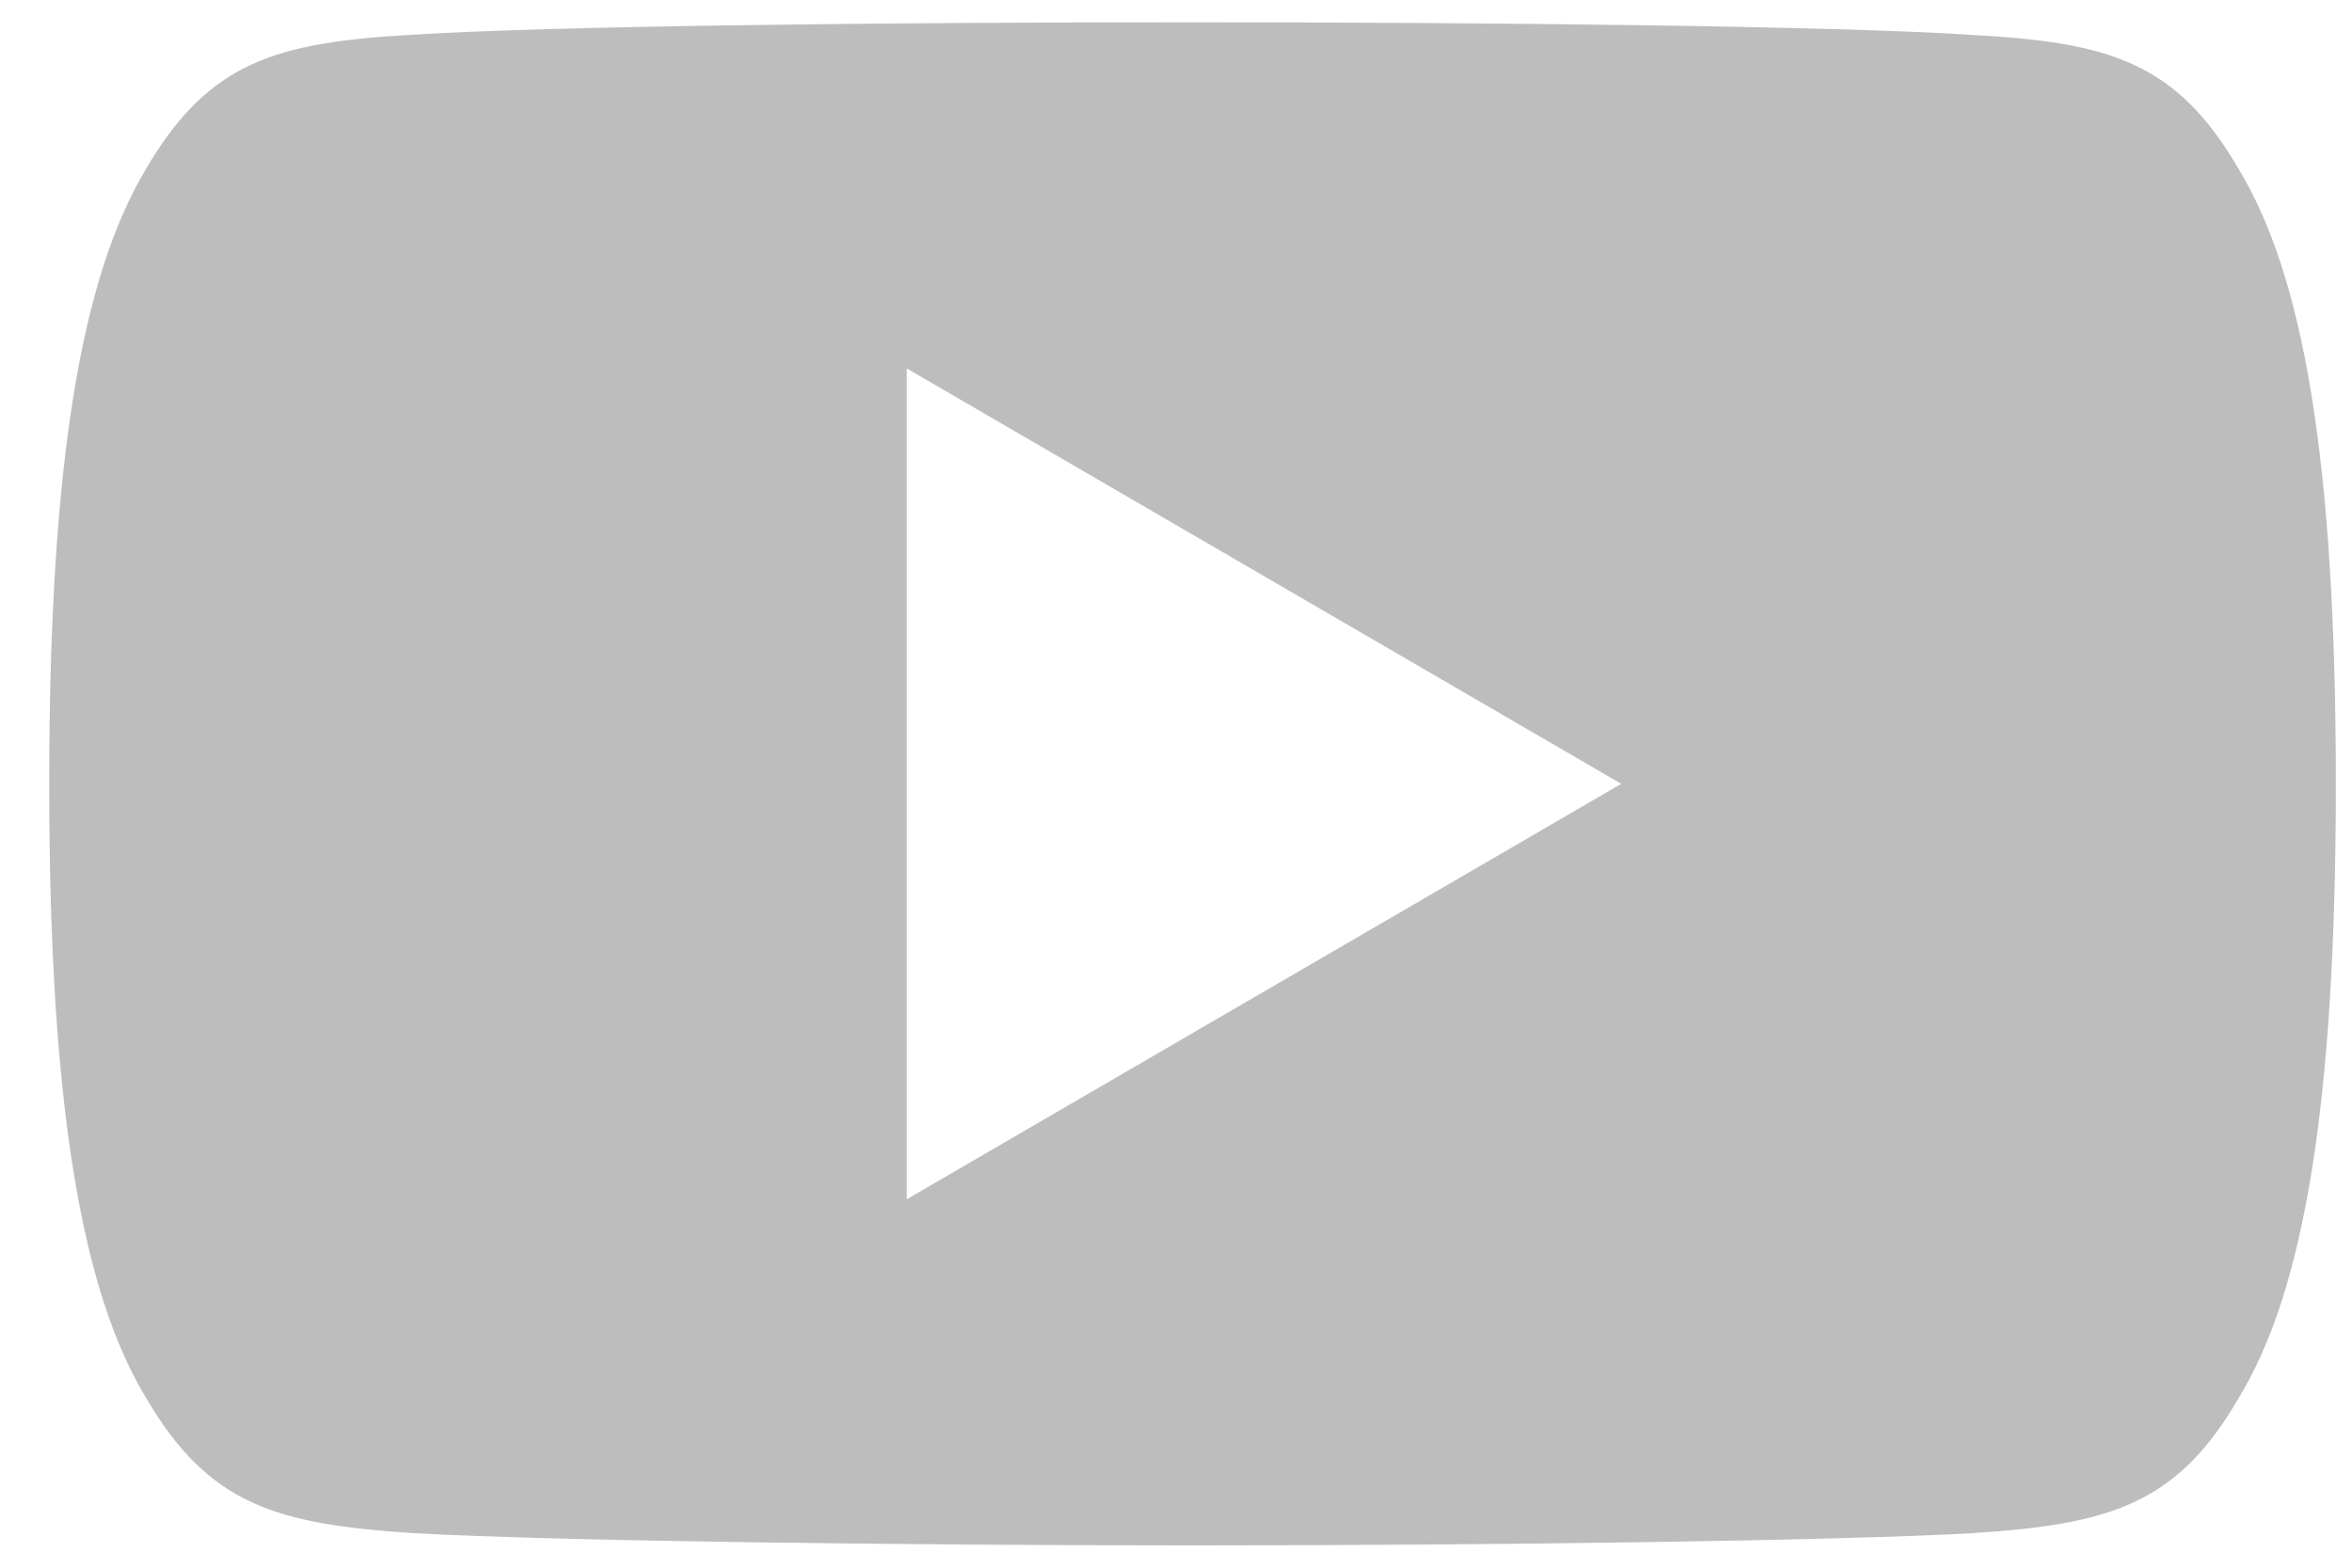
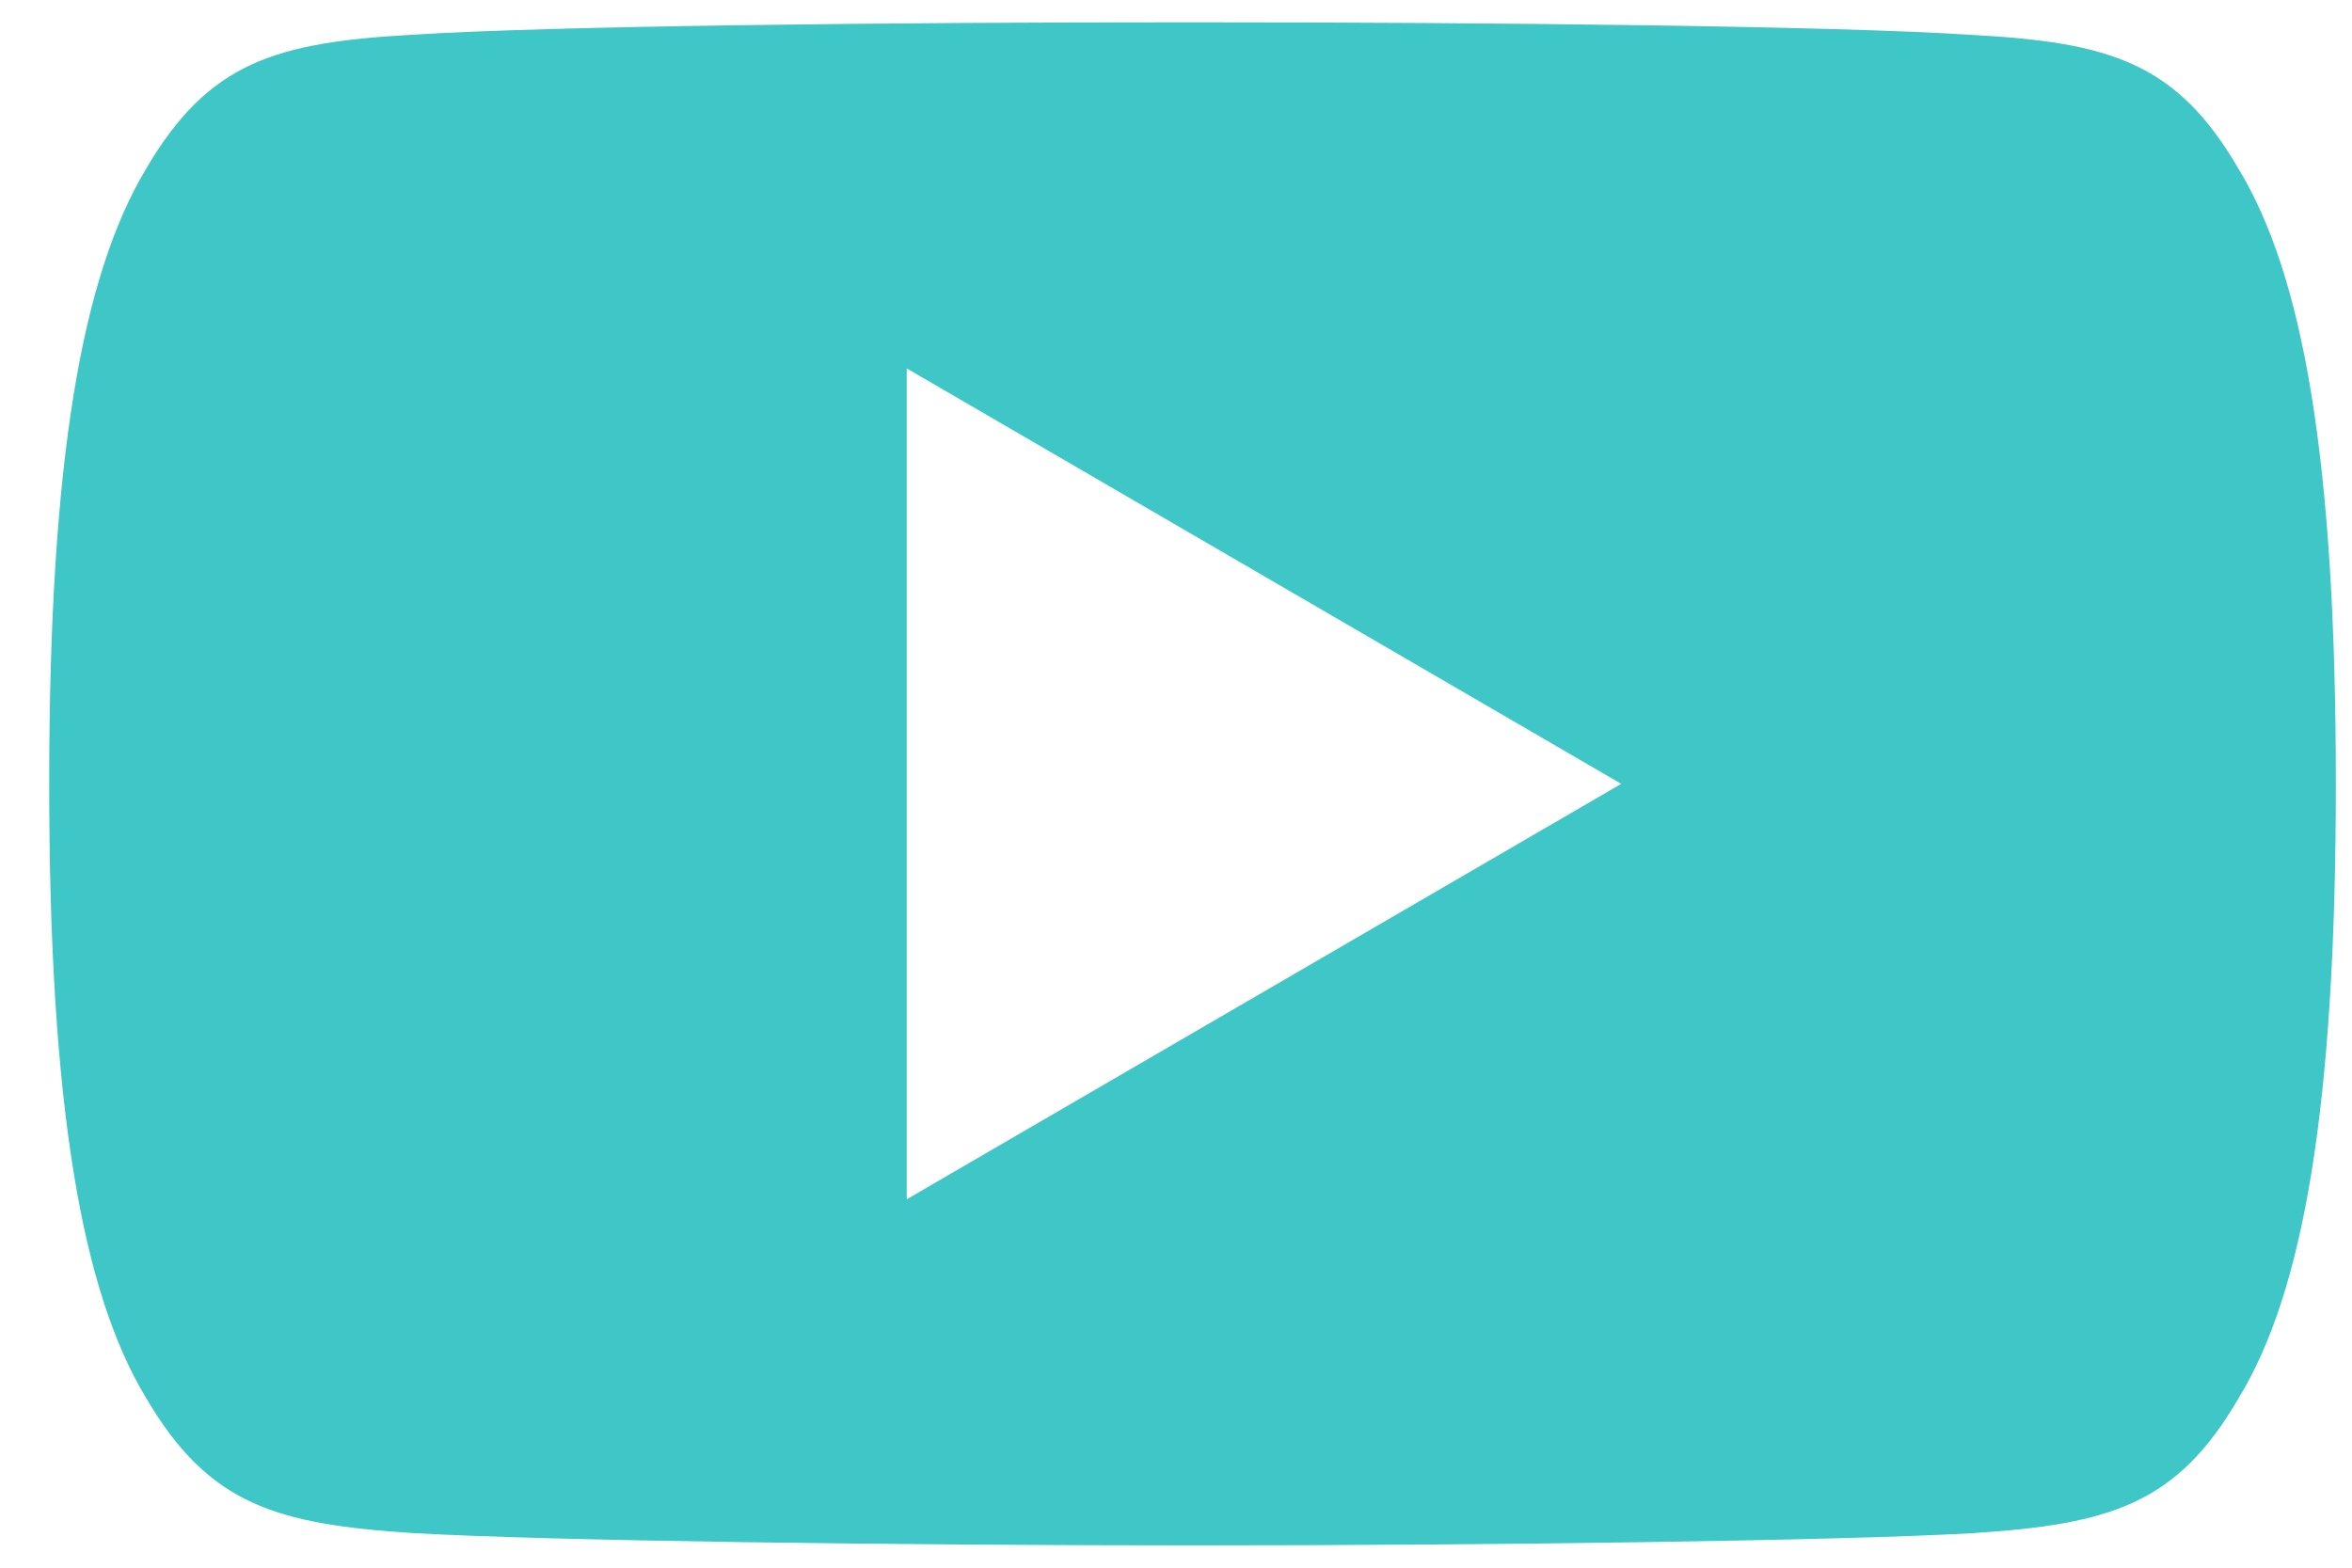
<svg xmlns="http://www.w3.org/2000/svg" width="39" height="26">
-   <path d="M37.12 2.803C36.092 1.03 34.975.703 32.703.579 30.433.43 24.724.37 19.779.37 14.824.368 9.113.43 6.845.576c-2.268.126-3.386.45-4.424 2.226C1.36 4.573.816 7.623.816 12.993v.017c0 5.347.545 8.42 1.605 10.172 1.038 1.773 2.154 2.095 4.422 2.244 2.27.129 7.98.204 12.936.204 4.945 0 10.654-.075 12.926-.202 2.273-.149 3.389-.47 4.417-2.244 1.069-1.752 1.61-4.825 1.61-10.171v-.019c0-5.372-.541-8.422-1.612-10.192zM15.035 19.89V6.11L26.883 13l-11.848 6.89z" fill="#BDBDBD" />
+   <path d="M37.12 2.803C36.092 1.03 34.975.703 32.703.579 30.433.43 24.724.37 19.779.37 14.824.368 9.113.43 6.845.576c-2.268.126-3.386.45-4.424 2.226C1.36 4.573.816 7.623.816 12.993v.017c0 5.347.545 8.42 1.605 10.172 1.038 1.773 2.154 2.095 4.422 2.244 2.27.129 7.98.204 12.936.204 4.945 0 10.654-.075 12.926-.202 2.273-.149 3.389-.47 4.417-2.244 1.069-1.752 1.61-4.825 1.61-10.171v-.019c0-5.372-.541-8.422-1.612-10.192zM15.035 19.89V6.11L26.883 13l-11.848 6.89z" fill="#3EC7C6" />
</svg>
